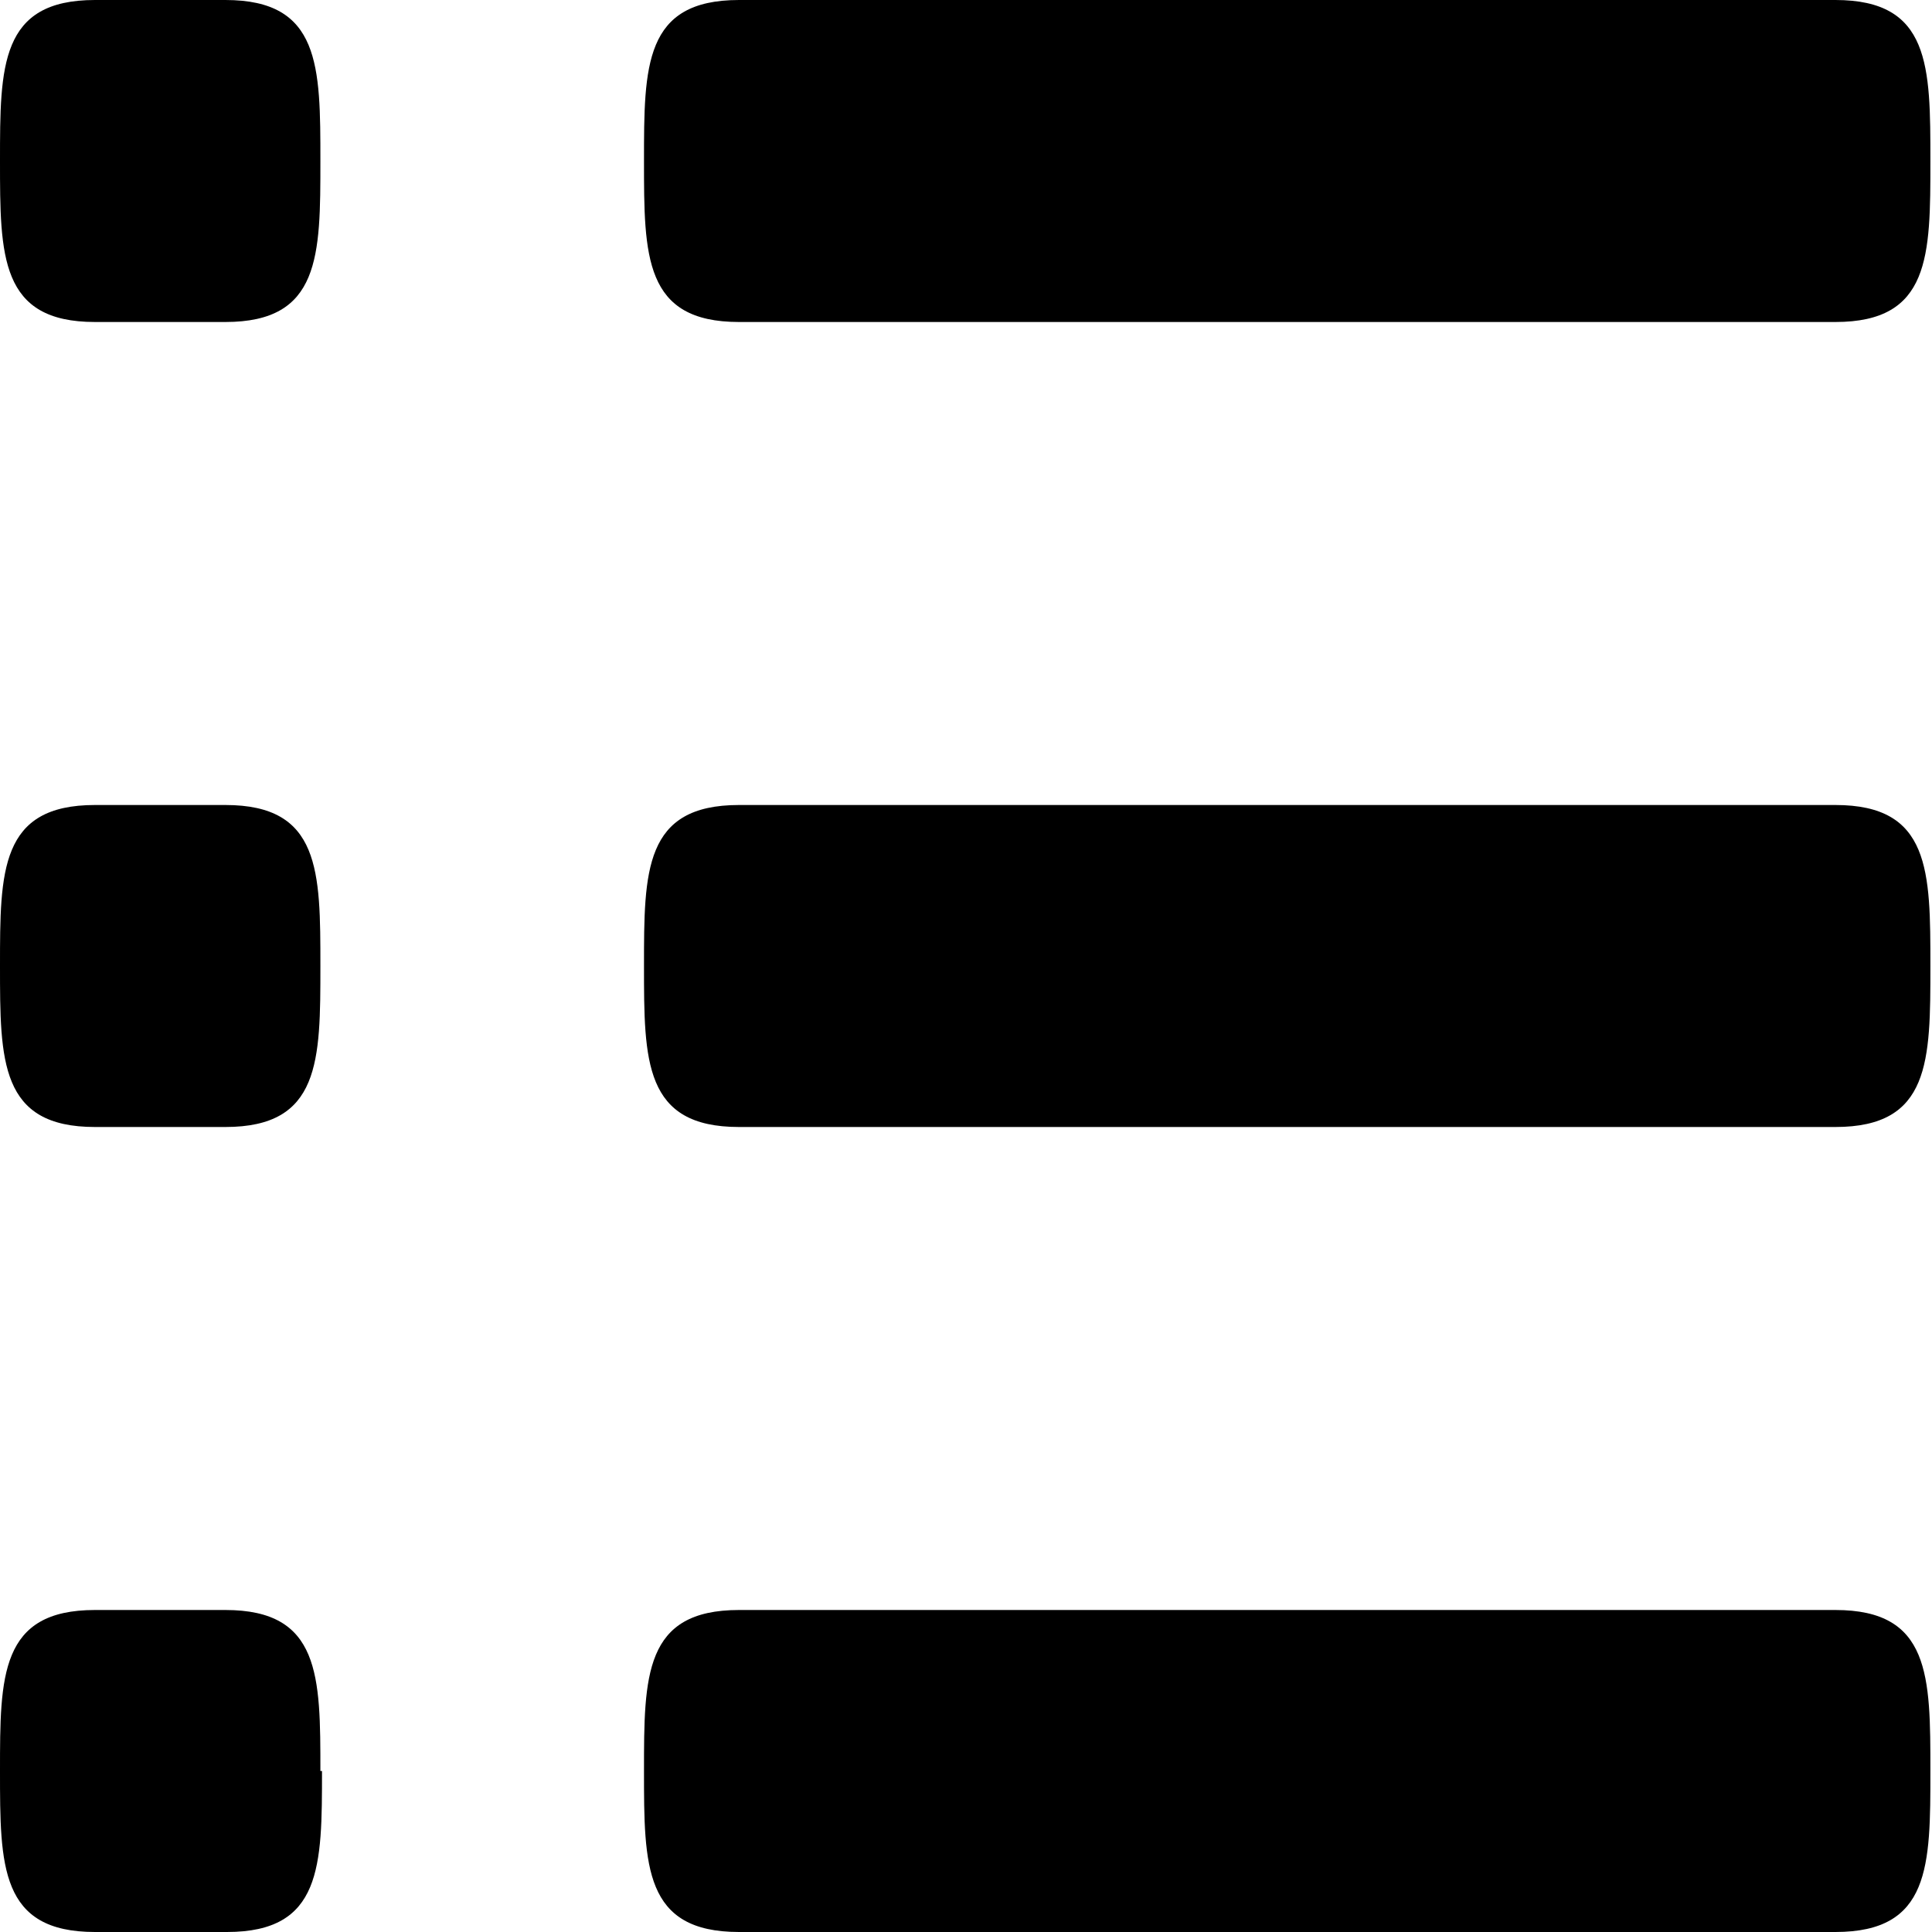
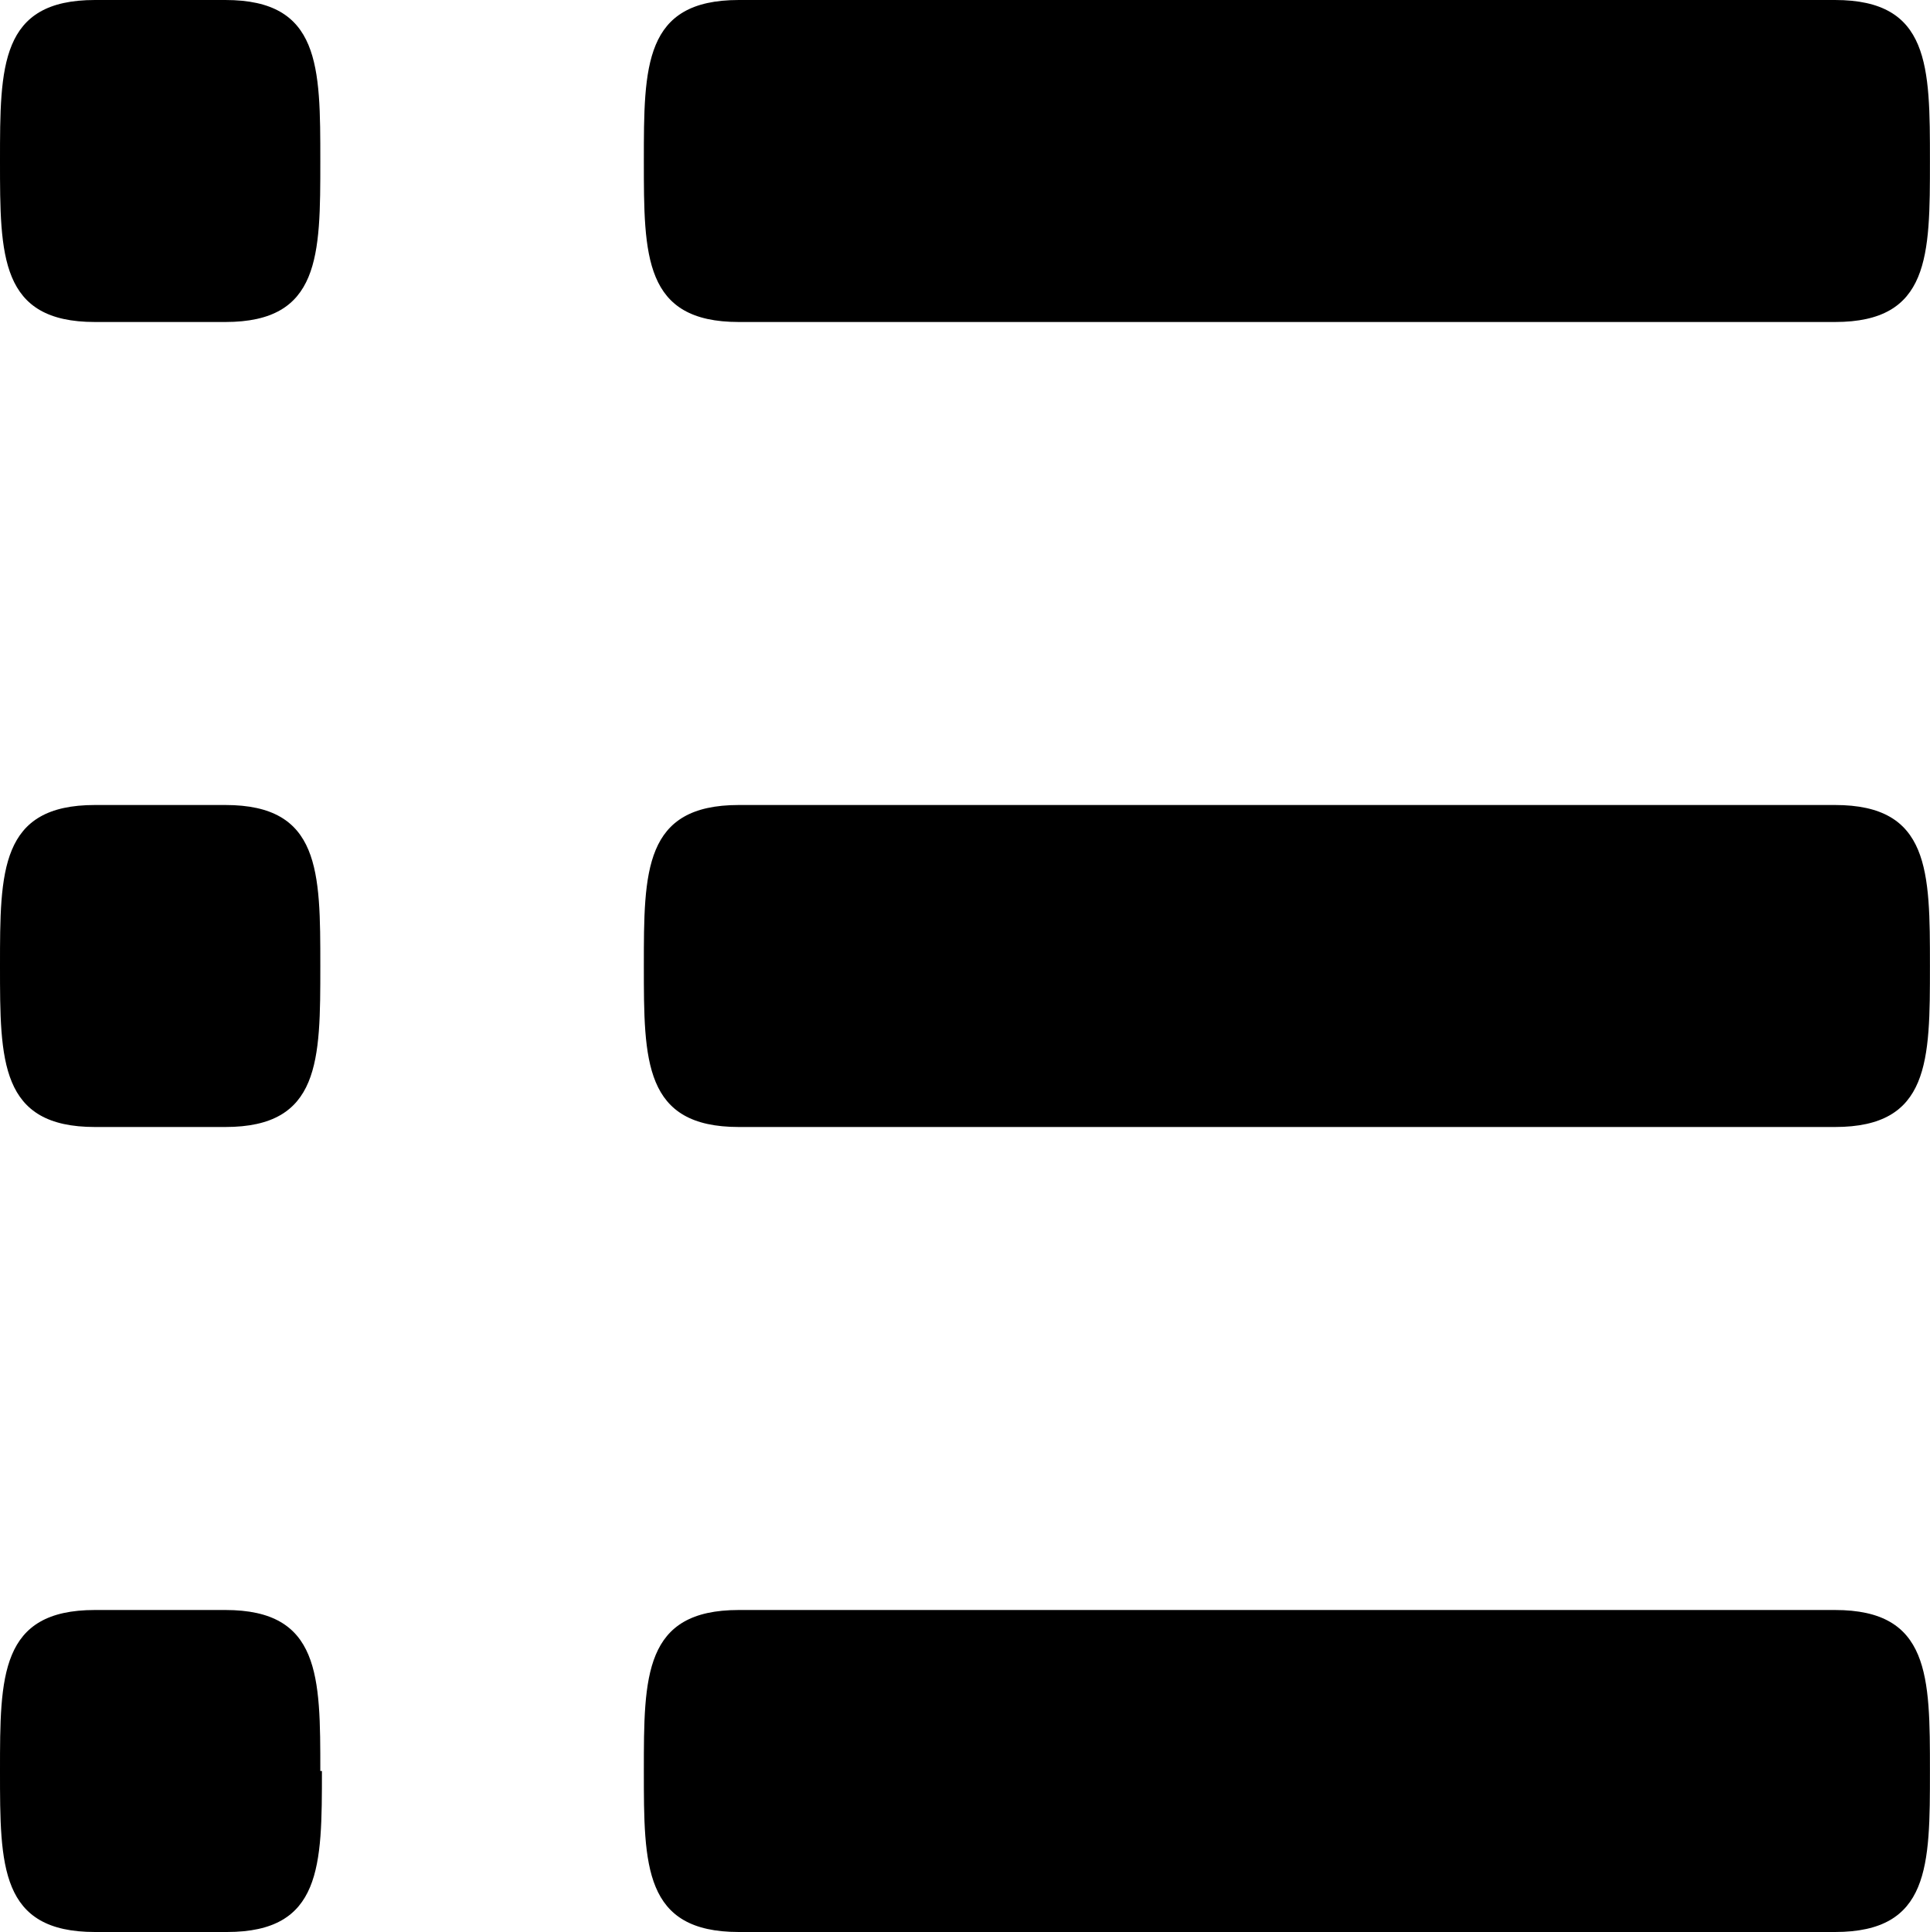
- <svg xmlns="http://www.w3.org/2000/svg" width="24" height="24" viewbox="0 0 24 24">
+ <svg xmlns="http://www.w3.org/2000/svg" viewbox="0 0 24 24">
  <path d="M4 22c0 1.18 0 2-1.18 2H1.18C0 24 0 23.18 0 22c0-1.18 0-2 1.18-2H2.8c1.18 0 1.18.82 1.18 2H4zM9.18 4H22.8c1.18 0 1.18-.82 1.18-2 0-1.18 0-2-1.18-2H9.18C8 0 8 .82 8 2c0 1.18 0 2 1.18 2zm-6.36 6H1.18C0 10 0 10.82 0 12c0 1.18 0 2 1.18 2H2.8c1.18 0 1.18-.82 1.18-2 0-1.18 0-2-1.18-2h.02zm0-10H1.18C0 0 0 .82 0 2c0 1.18 0 2 1.18 2H2.8c1.18 0 1.18-.82 1.18-2 0-1.18 0-2-1.18-2h.02zm20 10H9.18C8 10 8 10.82 8 12c0 1.18 0 2 1.18 2H22.8c1.18 0 1.18-.82 1.18-2 0-1.18 0-2-1.18-2h.02zm0 10H9.18C8 20 8 20.82 8 22c0 1.18 0 2 1.18 2H22.8c1.18 0 1.18-.82 1.18-2 0-1.18 0-2-1.18-2h.02z" />
</svg>
